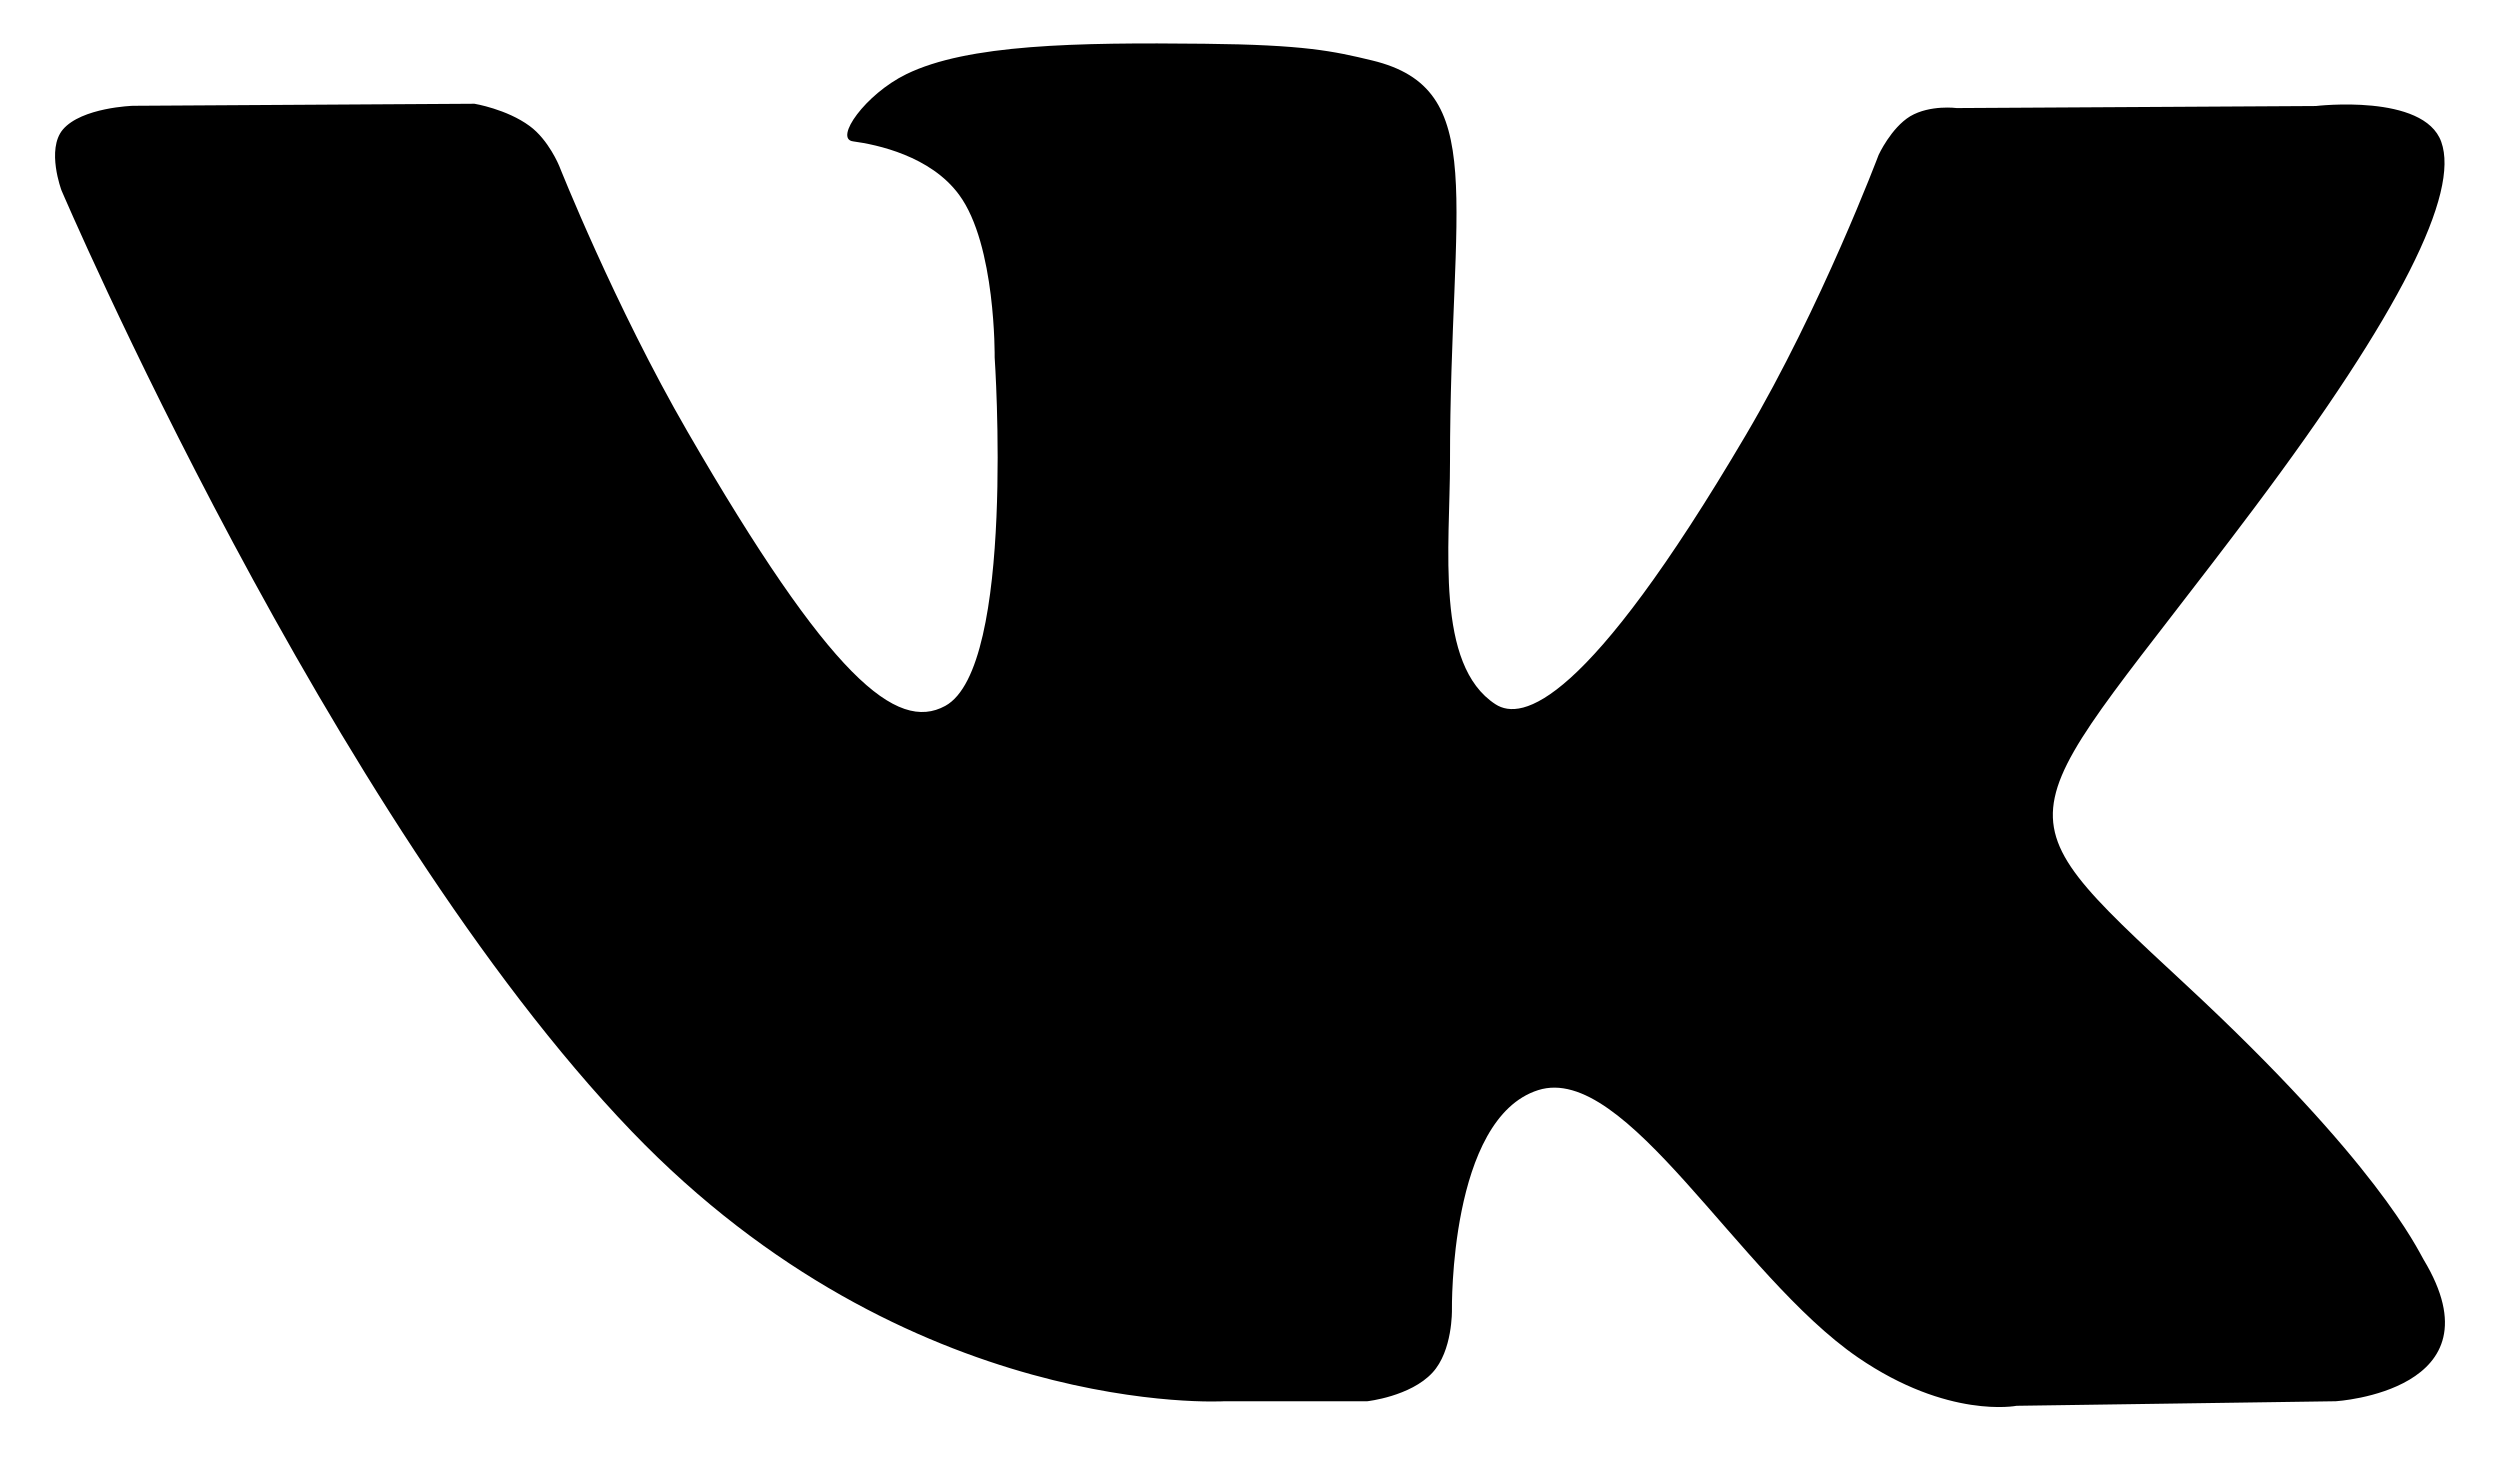
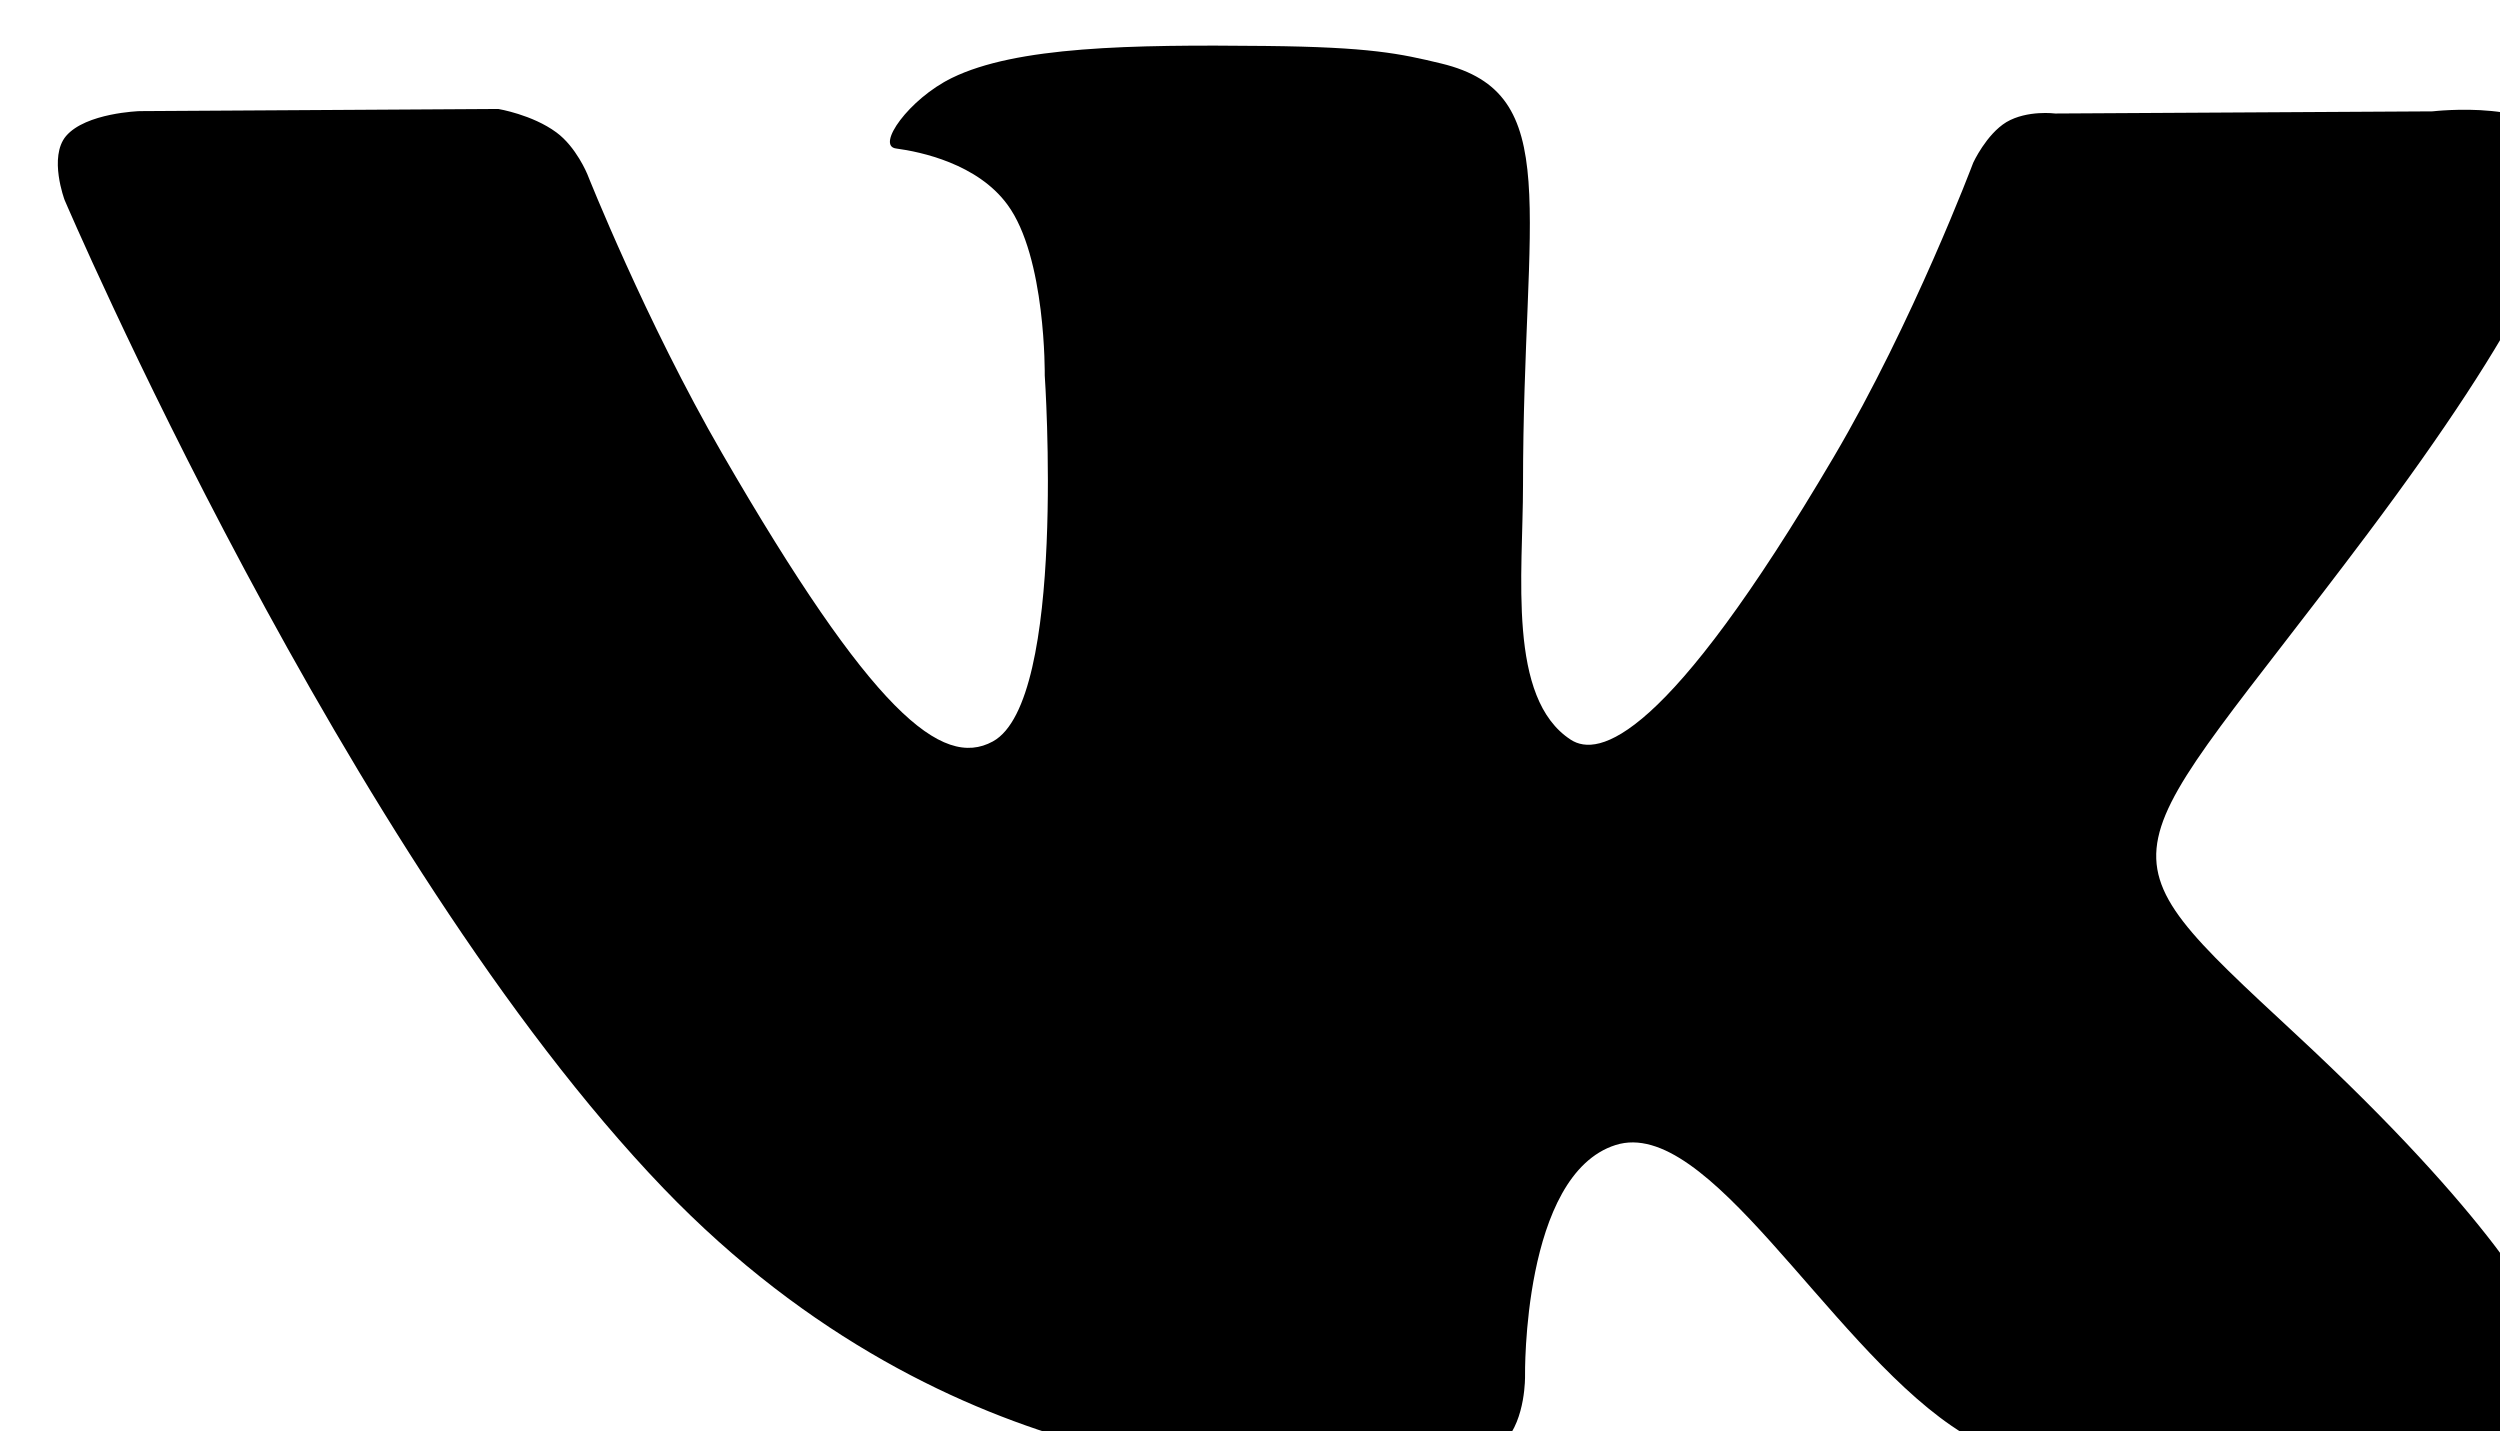
- <svg xmlns="http://www.w3.org/2000/svg" id="vk-icon" width="22" height="13" viewBox="0 0 22 13">
+ <svg xmlns="http://www.w3.org/2000/svg" id="vk-icon">
  <path d="M21.328 11.085C21.272 10.99 20.922 10.231 19.239 8.669C17.478 7.034 17.715 7.299 19.836 4.472C21.128 2.749 21.645 1.698 21.483 1.248C21.33 0.82 20.379 0.933 20.379 0.933L17.219 0.951C17.219 0.951 16.985 0.92 16.81 1.023C16.641 1.126 16.532 1.363 16.532 1.363C16.532 1.363 16.031 2.696 15.363 3.829C13.955 6.22 13.391 6.346 13.161 6.198C12.626 5.852 12.76 4.807 12.76 4.065C12.76 1.748 13.111 0.782 12.075 0.532C11.731 0.449 11.478 0.394 10.599 0.385C9.471 0.373 8.515 0.389 7.975 0.653C7.615 0.829 7.337 1.222 7.507 1.244C7.716 1.272 8.189 1.372 8.44 1.714C8.765 2.154 8.753 3.145 8.753 3.145C8.753 3.145 8.94 5.873 8.318 6.212C7.891 6.445 7.306 5.97 6.051 3.8C5.408 2.689 4.921 1.46 4.921 1.46C4.921 1.46 4.828 1.231 4.661 1.109C4.459 0.96 4.175 0.913 4.175 0.913L1.17 0.931C1.17 0.931 0.719 0.945 0.553 1.14C0.406 1.315 0.541 1.675 0.541 1.675C0.541 1.675 2.894 7.18 5.558 9.955C8.001 12.498 10.775 12.331 10.775 12.331H12.032C12.032 12.331 12.412 12.289 12.605 12.08C12.784 11.888 12.777 11.528 12.777 11.528C12.777 11.528 12.752 9.842 13.536 9.593C14.307 9.349 15.298 11.223 16.349 11.945C17.143 12.49 17.746 12.371 17.746 12.371L20.555 12.331C20.555 12.331 22.025 12.241 21.328 11.085Z" />
</svg>
